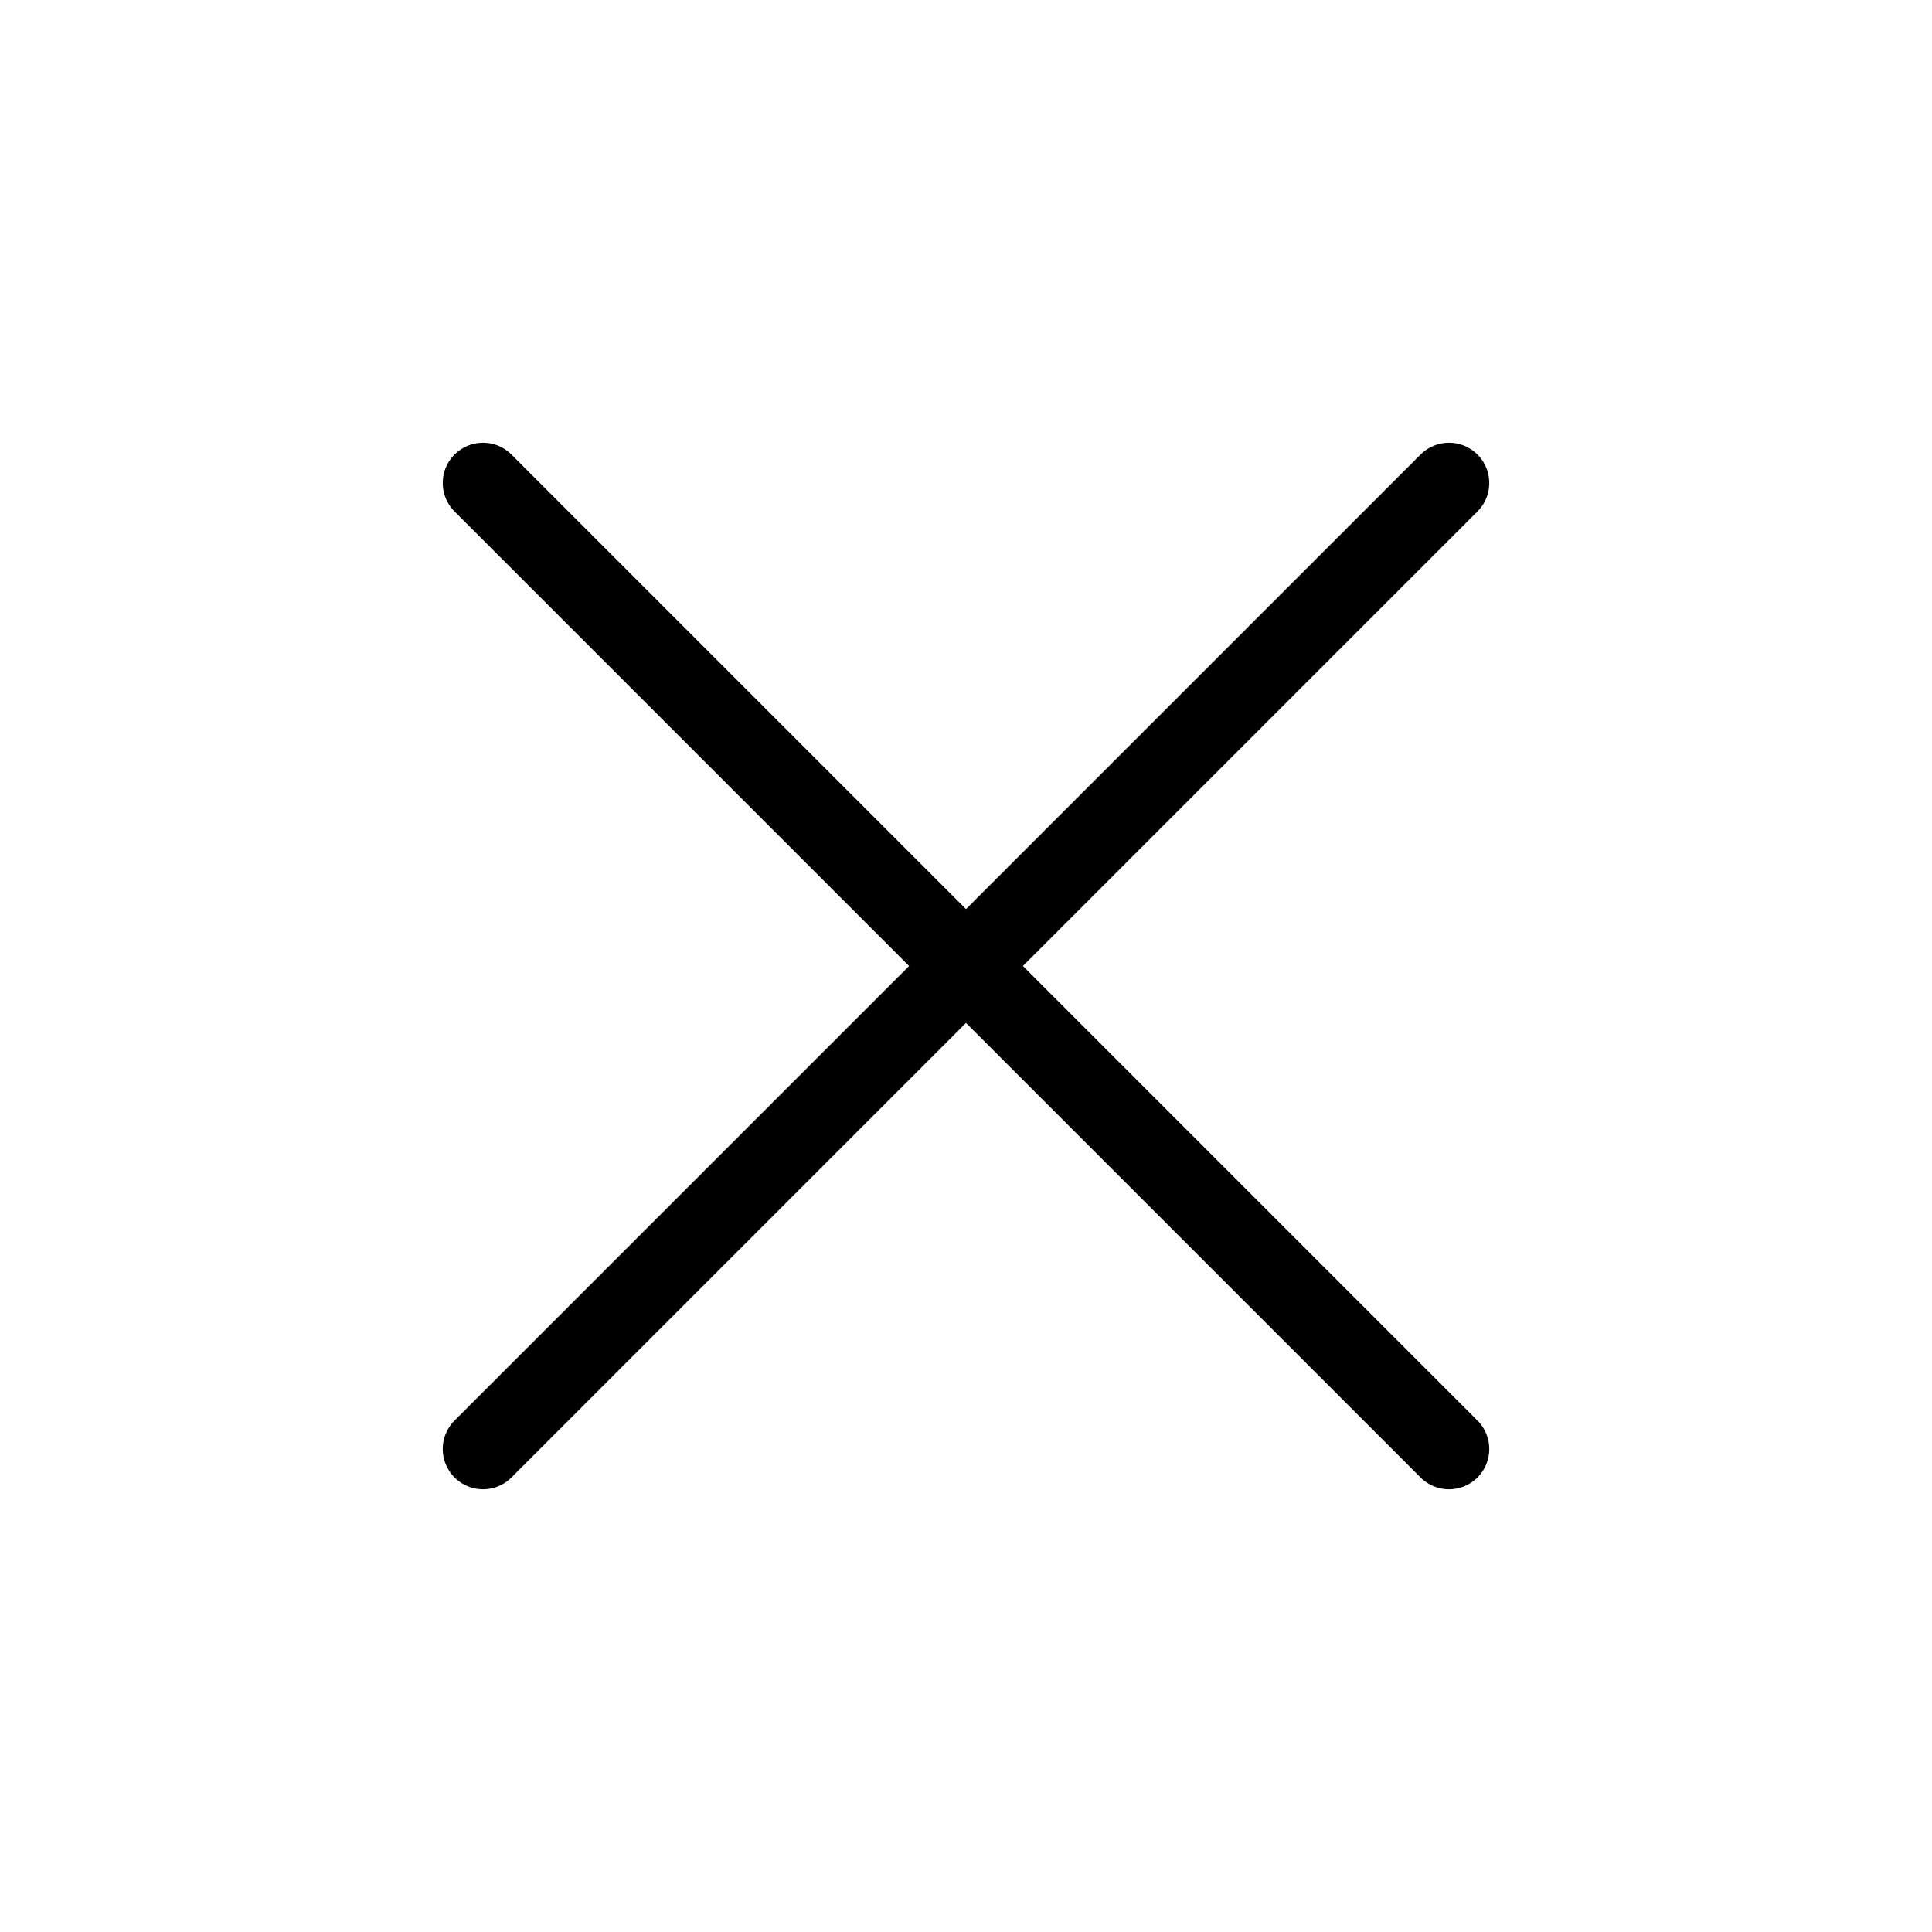
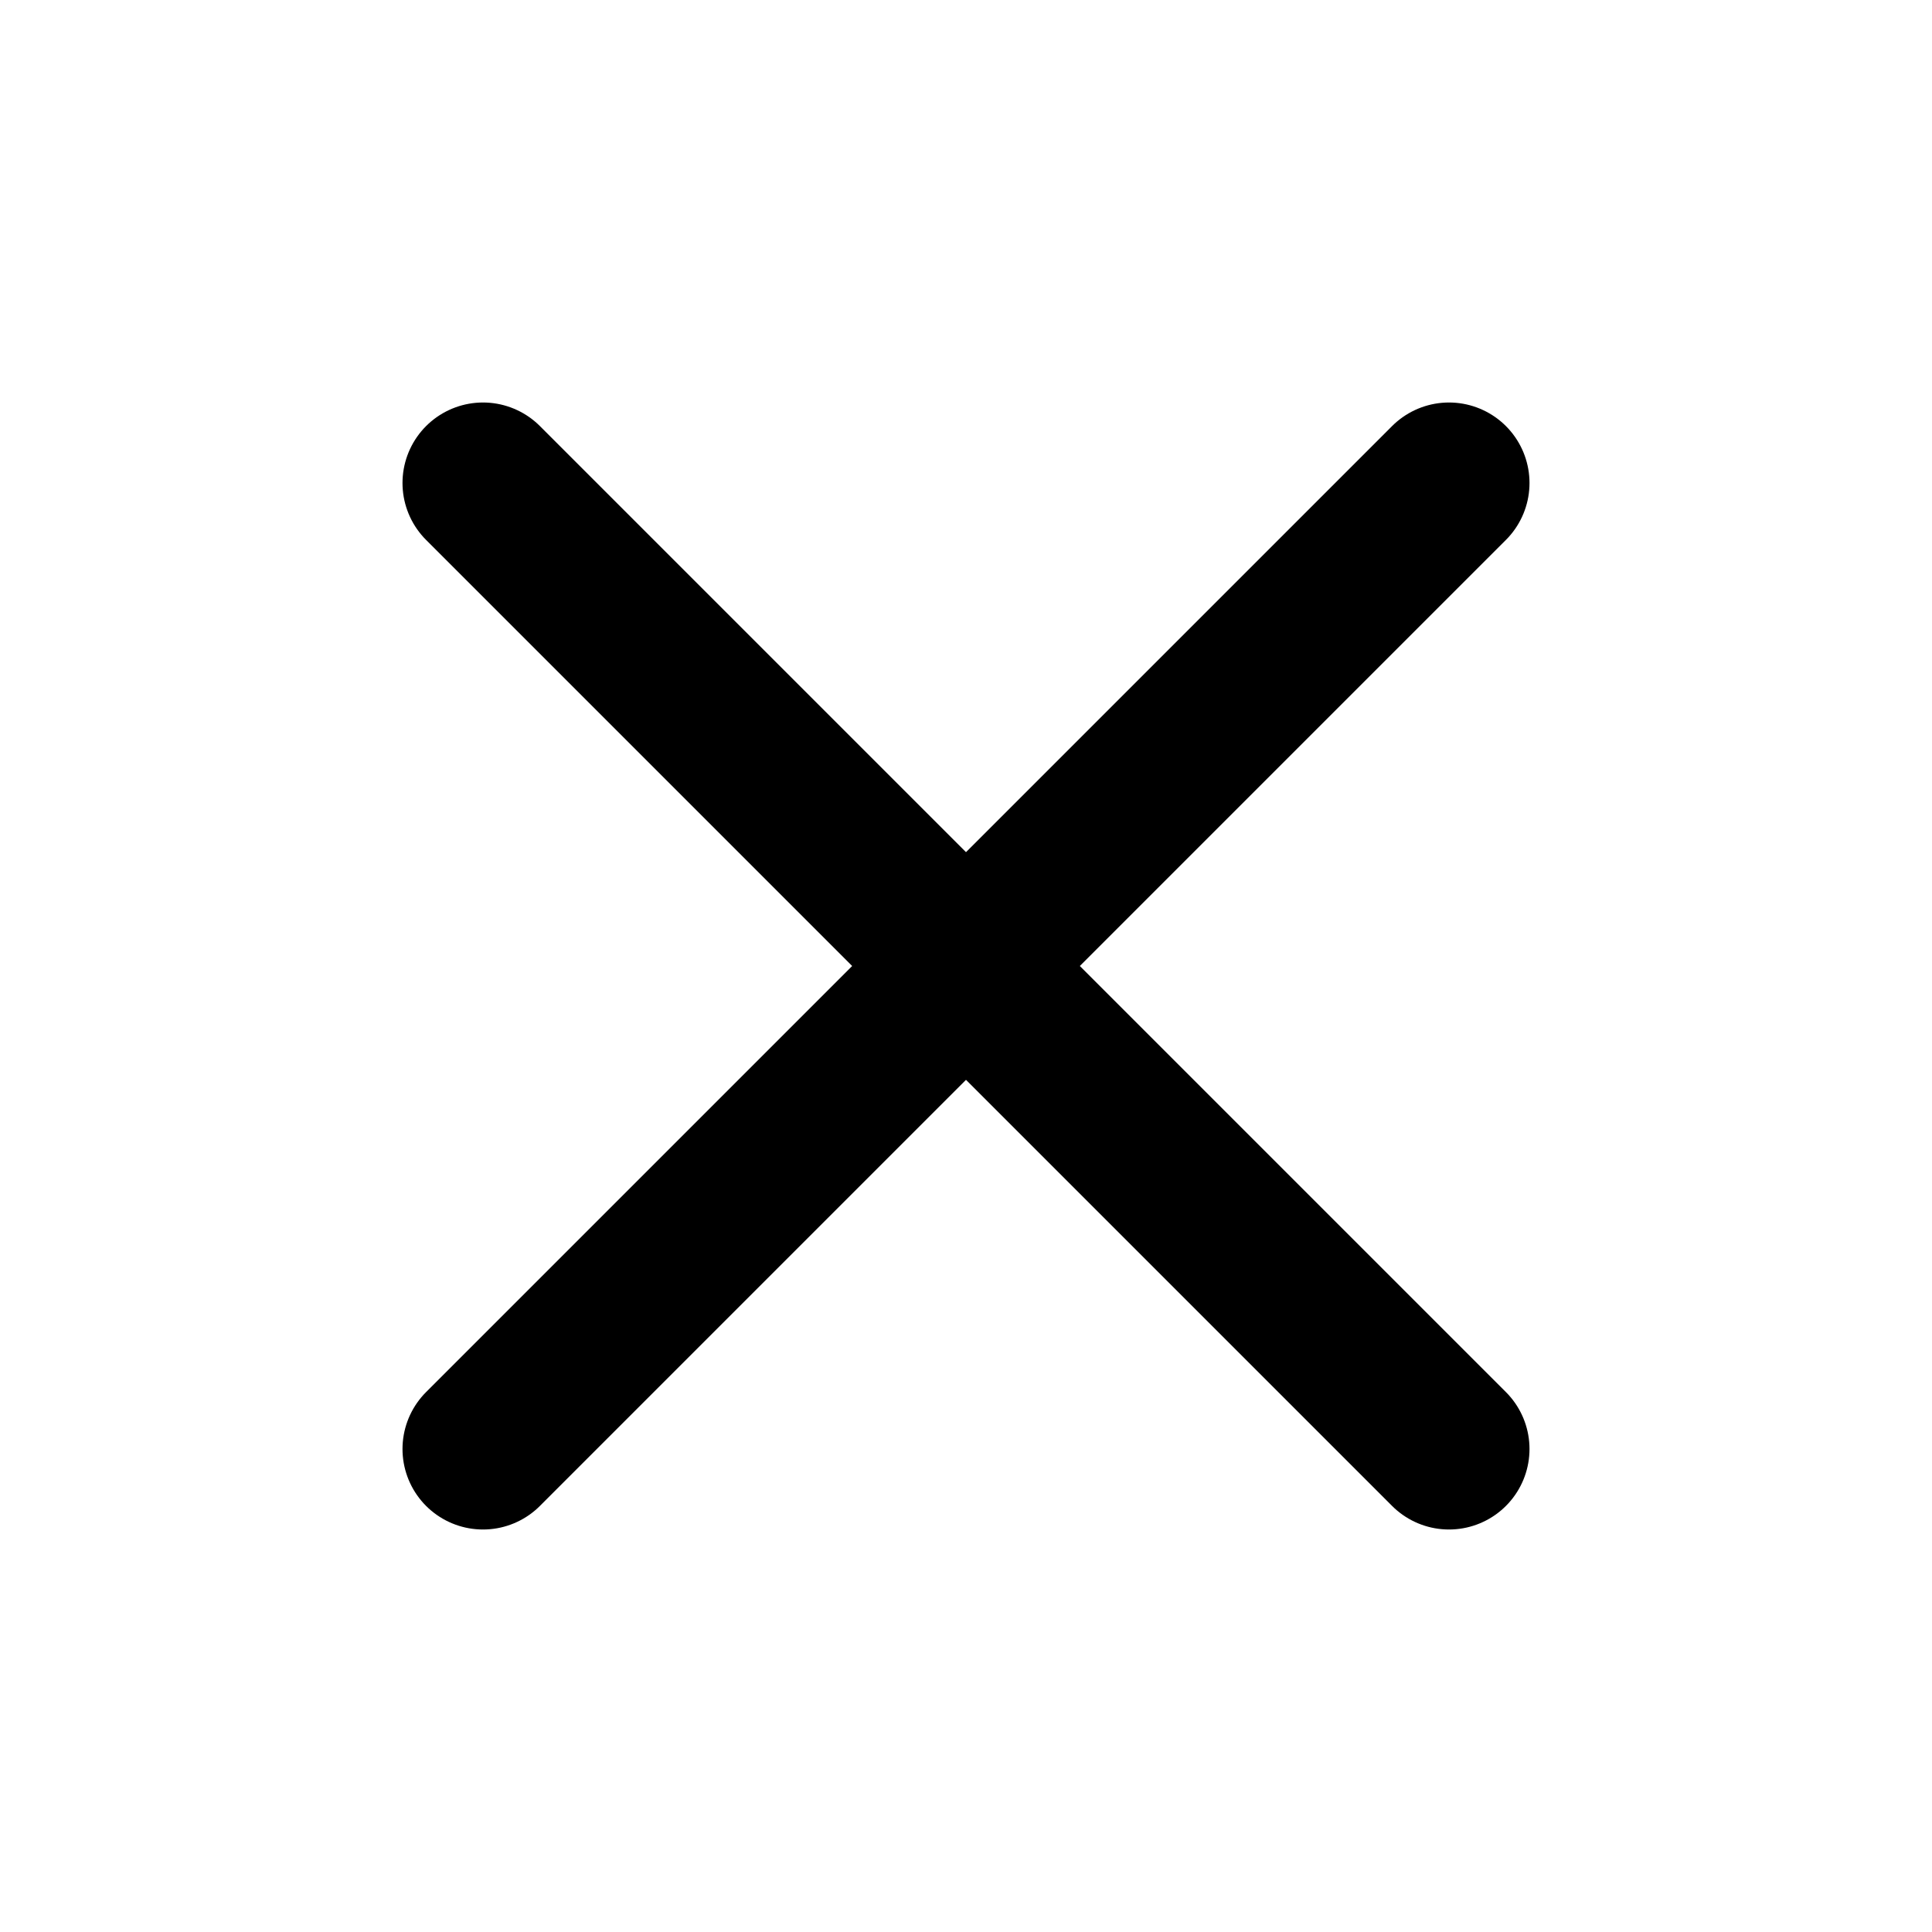
<svg xmlns="http://www.w3.org/2000/svg" width="48" height="48" viewBox="0 0 48 48" fill="none">
-   <path d="M12 36L36 12M12 12L36 36" stroke="currentColor" stroke-width="2" stroke-linecap="round" stroke-linejoin="round" vector-effect="non-scaling-stroke" />
+   <path d="M12 36L36 12M12 12L36 36" stroke="currentColor" stroke-width="4" stroke-linecap="round" stroke-linejoin="round" vector-effect="non-scaling-stroke" />
</svg>
